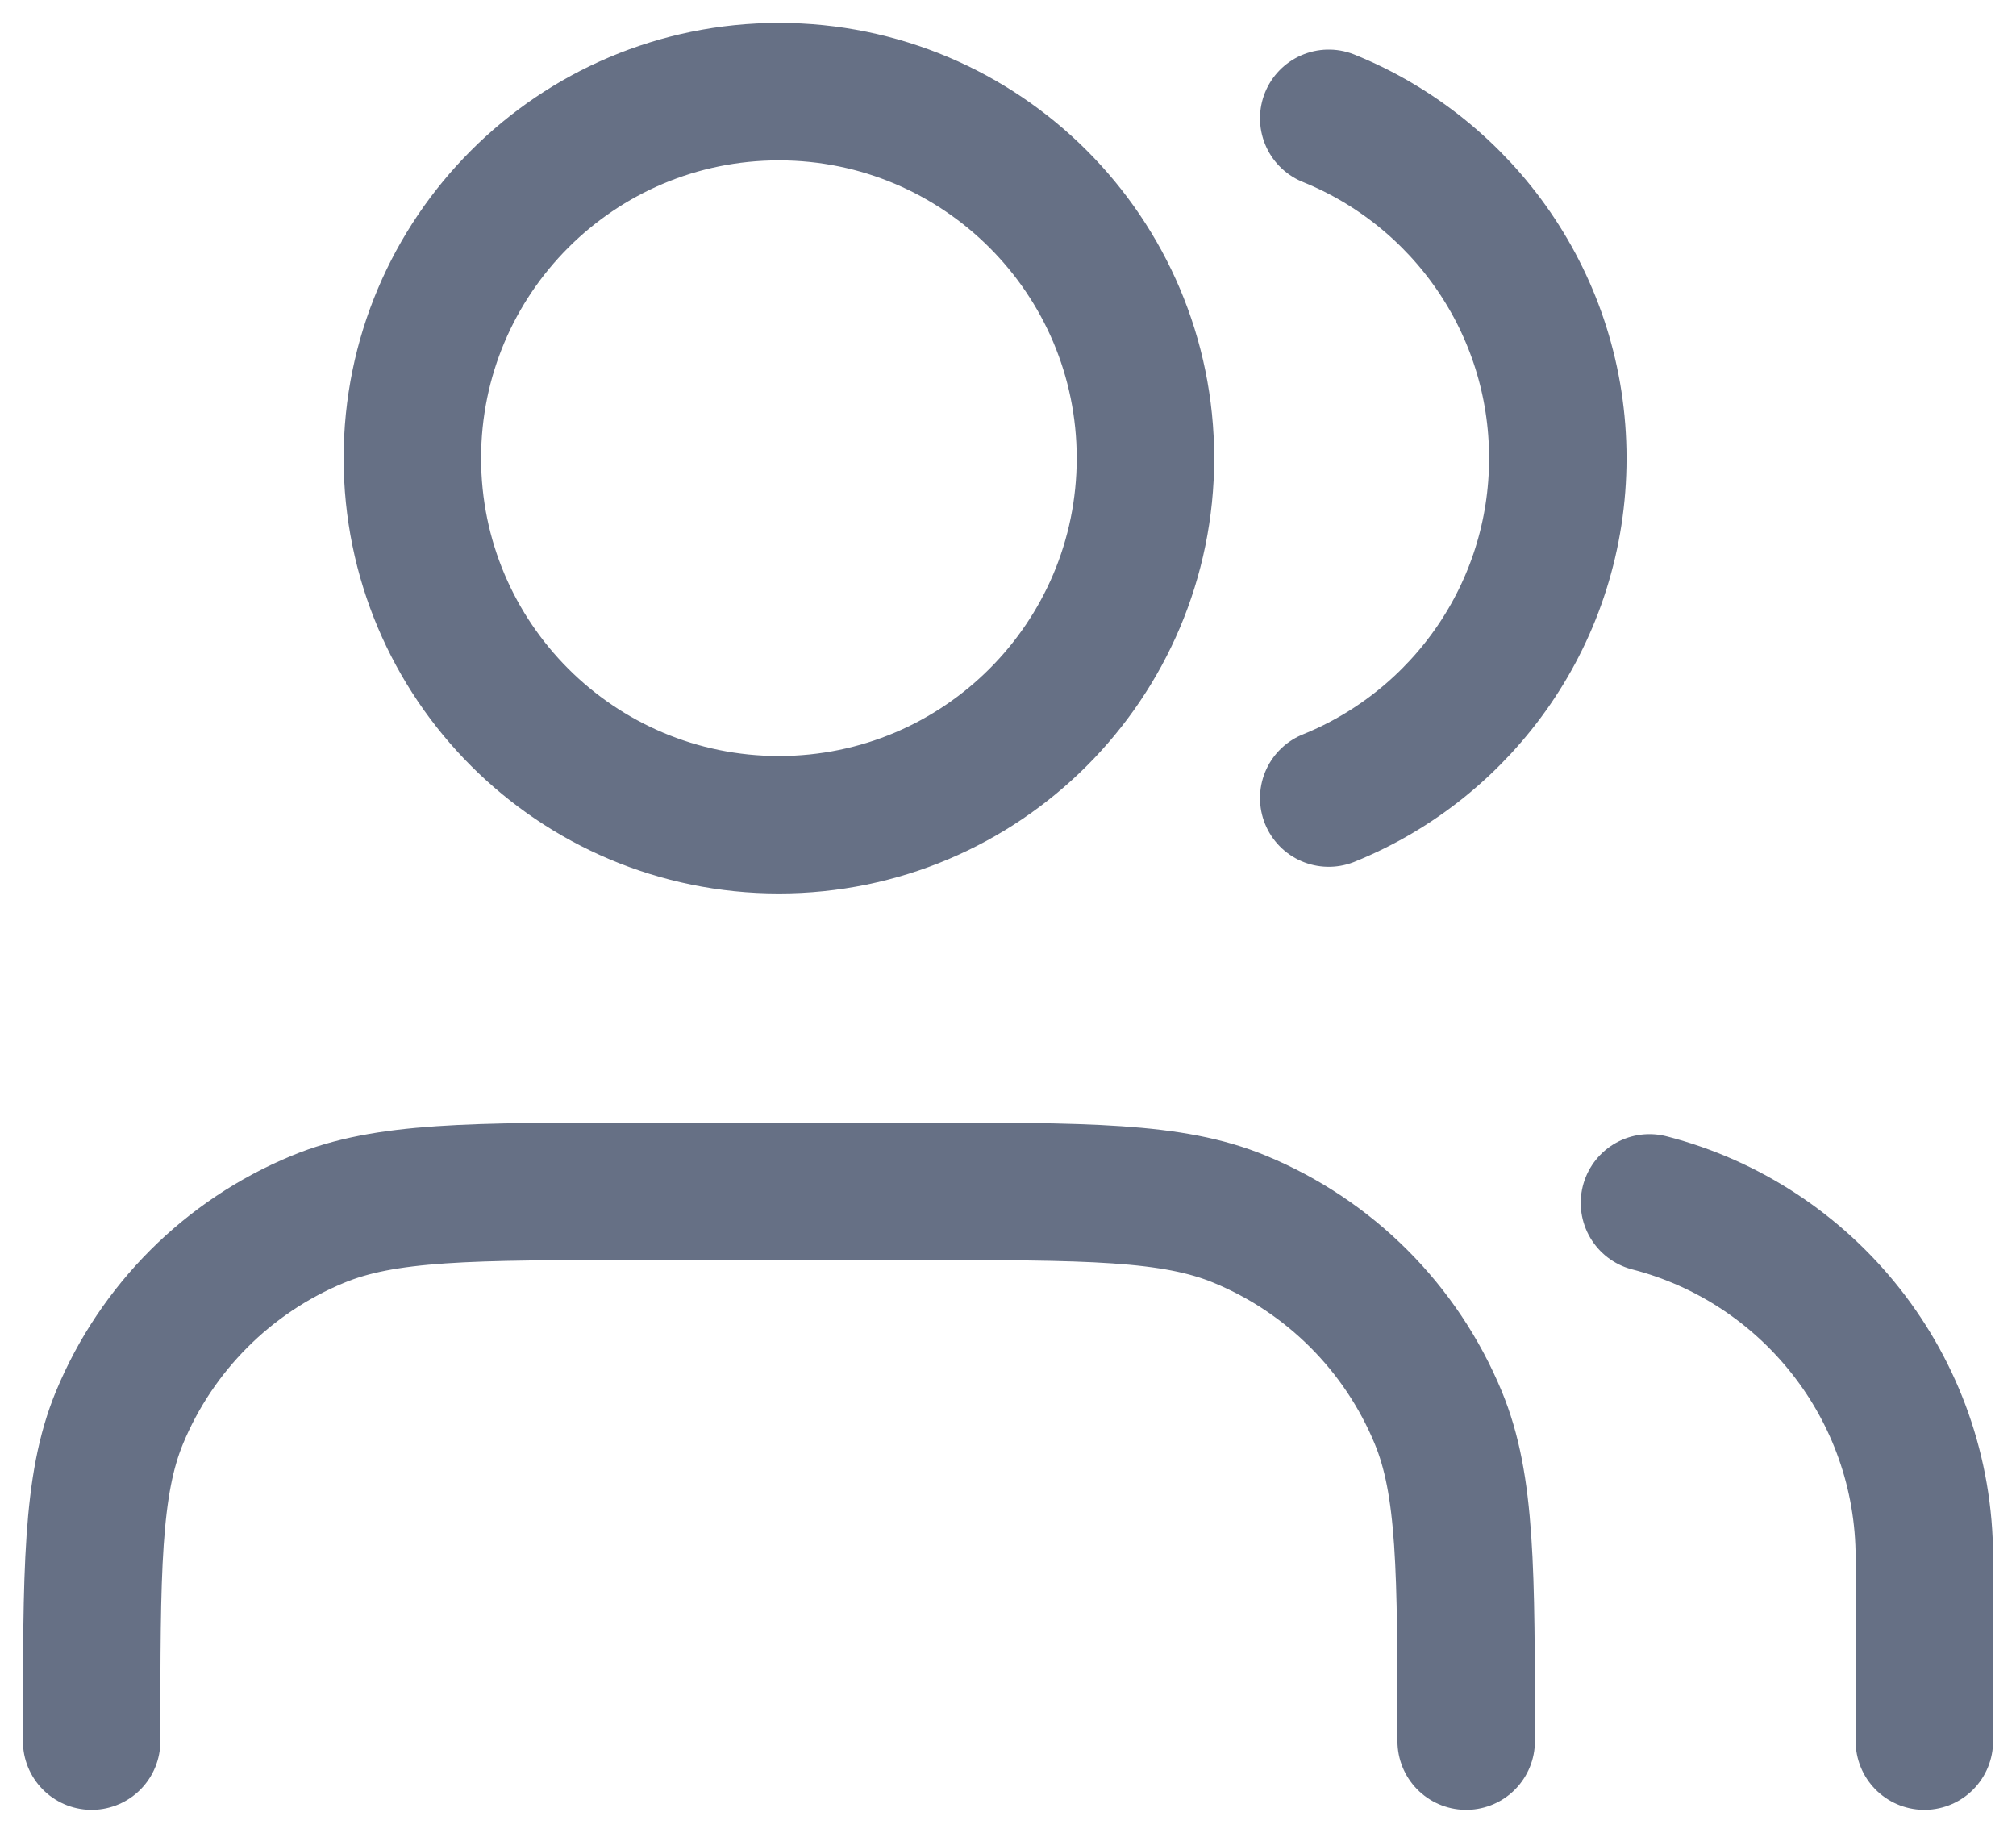
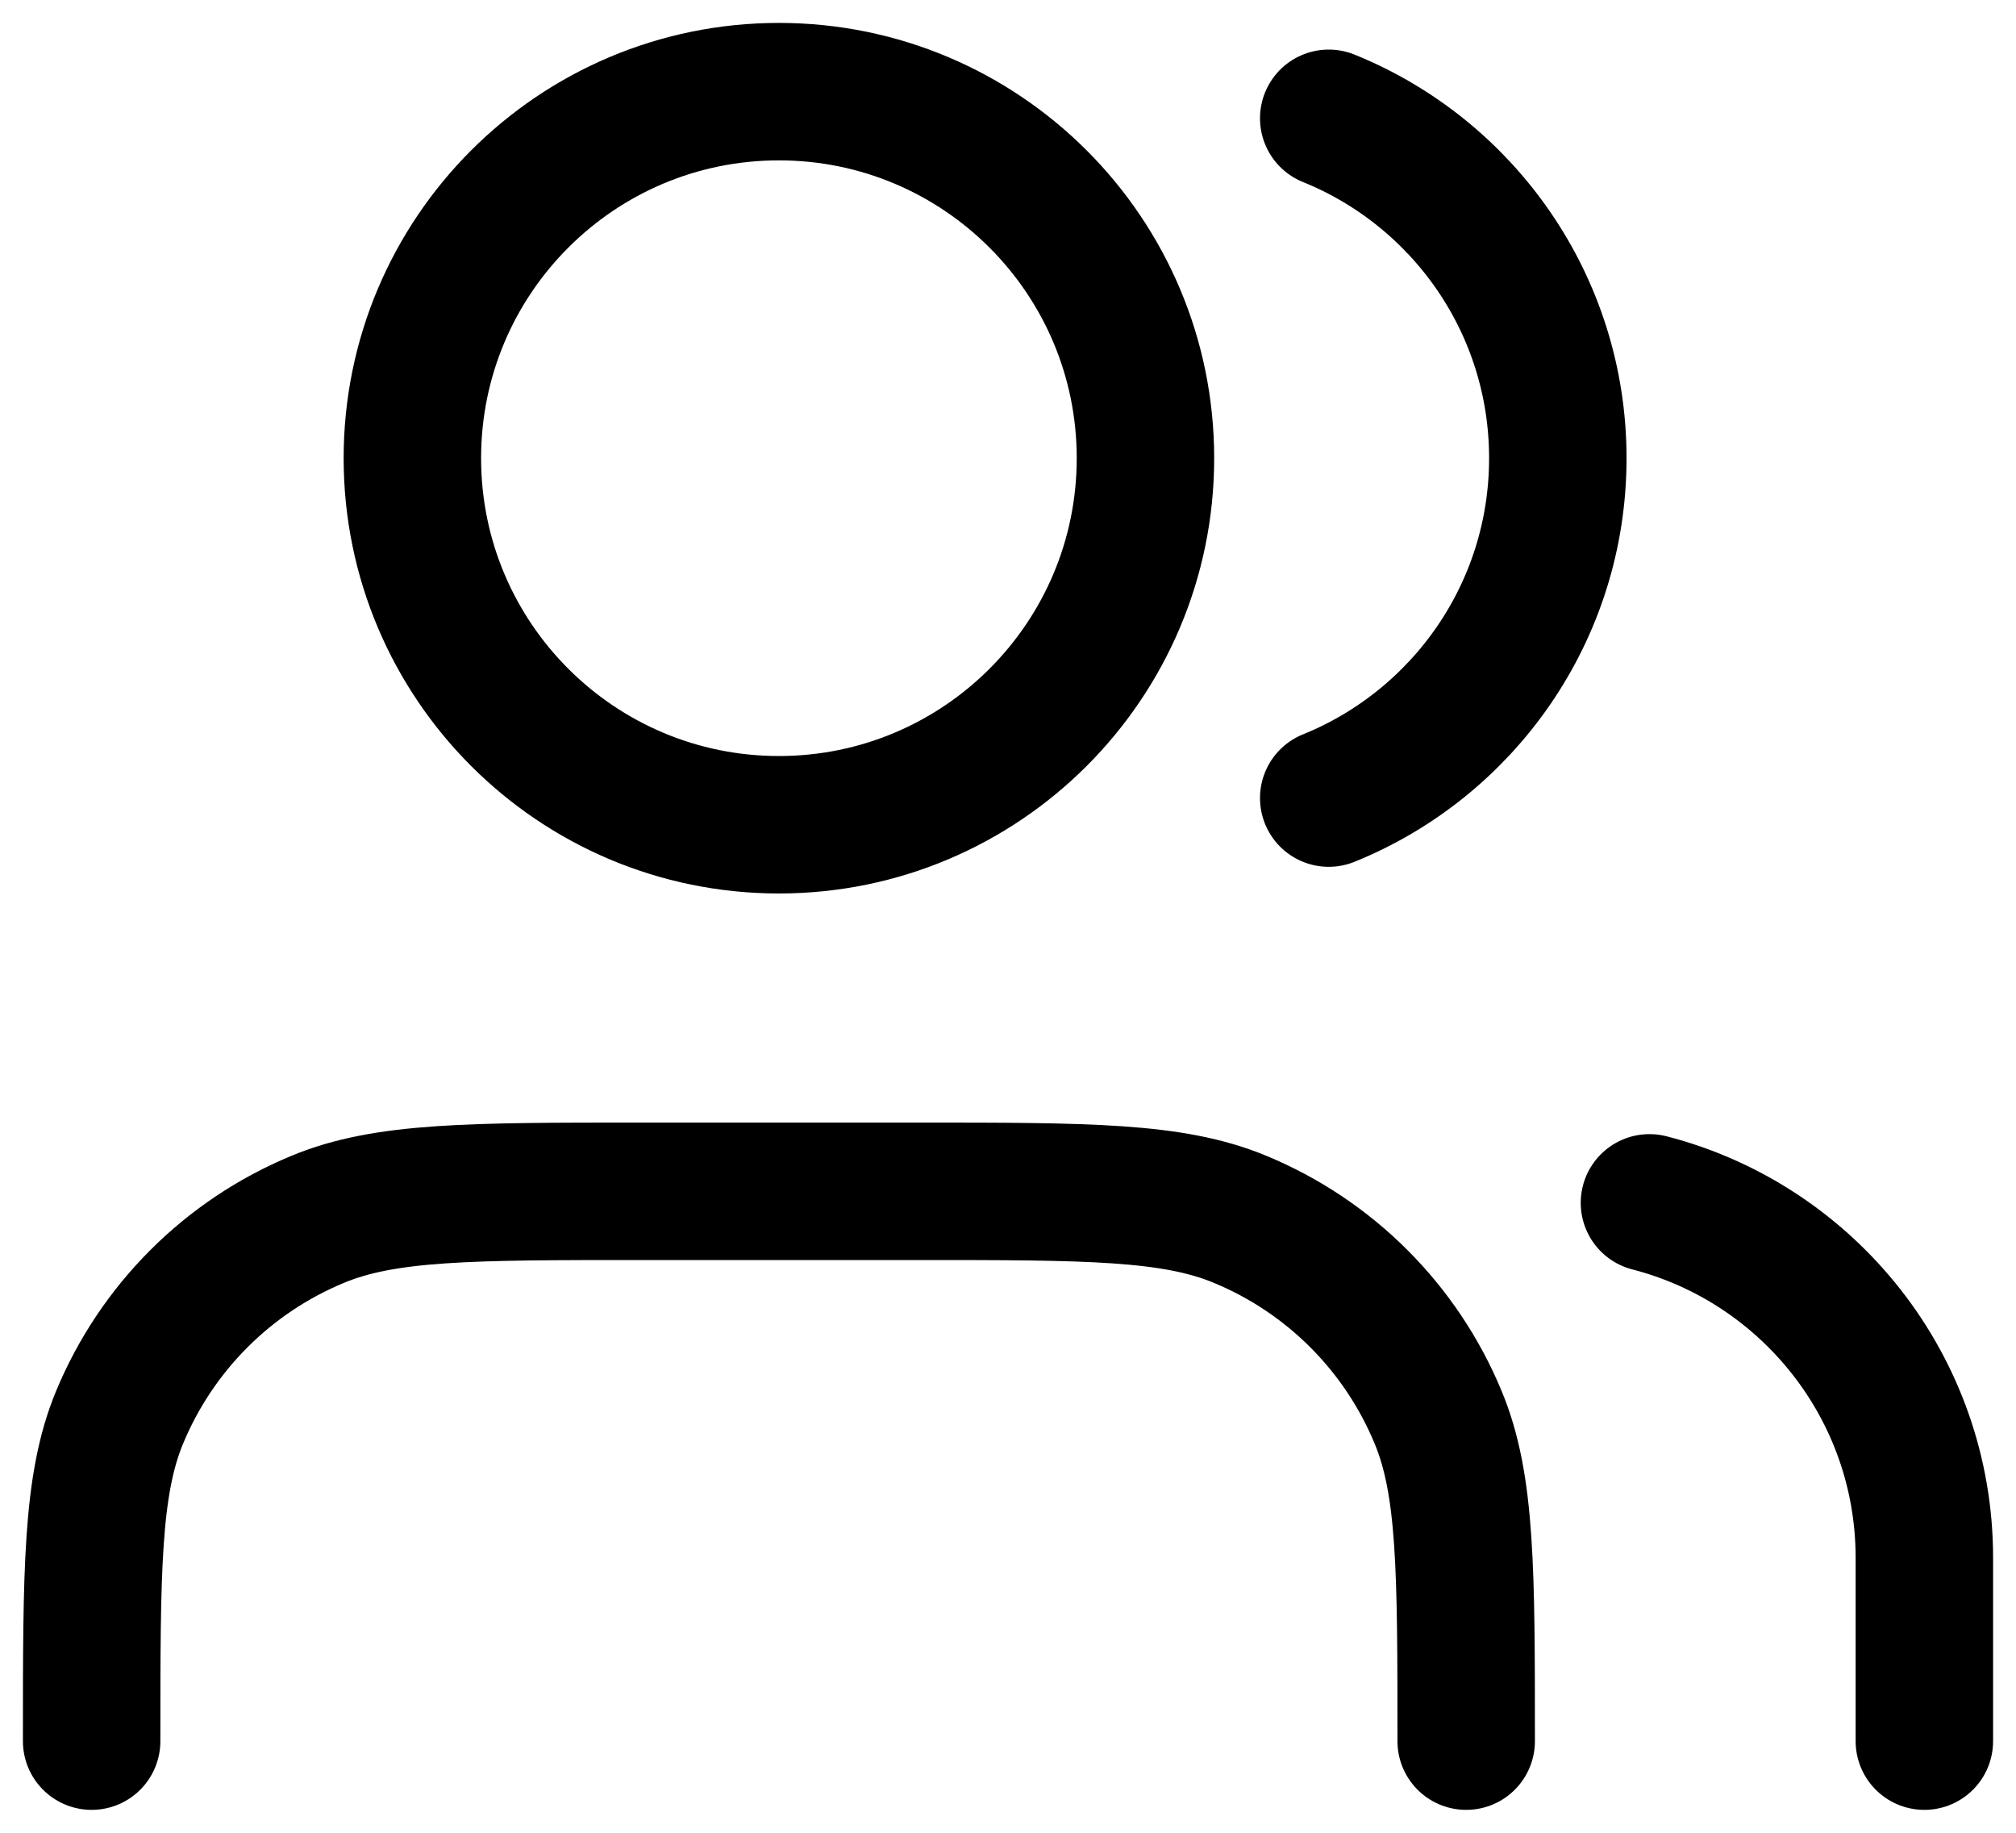
<svg xmlns="http://www.w3.org/2000/svg" width="22" height="20" viewBox="0 0 22 20" fill="none">
-   <path d="M21 19V17C21 15.136 19.725 13.57 18 13.126M14.5 1.291C15.966 1.884 17 3.321 17 5C17 6.679 15.966 8.116 14.5 8.709M16 19C16 17.136 16 16.204 15.695 15.469C15.29 14.489 14.511 13.71 13.531 13.305C12.796 13 11.864 13 10 13H7C5.136 13 4.204 13 3.469 13.305C2.489 13.71 1.71 14.489 1.304 15.469C1 16.204 1 17.136 1 19M12.5 5C12.5 7.209 10.709 9 8.5 9C6.291 9 4.5 7.209 4.5 5C4.5 2.791 6.291 1 8.5 1C10.709 1 12.5 2.791 12.5 5Z" stroke="#667085" stroke-width="1.5" stroke-linecap="round" stroke-linejoin="round" />
+   <path d="M21 19V17C21 15.136 19.725 13.57 18 13.126M14.5 1.291C15.966 1.884 17 3.321 17 5C17 6.679 15.966 8.116 14.5 8.709M16 19C16 17.136 16 16.204 15.695 15.469C15.29 14.489 14.511 13.71 13.531 13.305C12.796 13 11.864 13 10 13H7C5.136 13 4.204 13 3.469 13.305C2.489 13.71 1.71 14.489 1.304 15.469C1 16.204 1 17.136 1 19M12.5 5C12.5 7.209 10.709 9 8.5 9C6.291 9 4.5 7.209 4.5 5C4.5 2.791 6.291 1 8.5 1C10.709 1 12.5 2.791 12.5 5Z" stroke="currentColor" stroke-width="1.5" stroke-linecap="round" stroke-linejoin="round" />
</svg>
